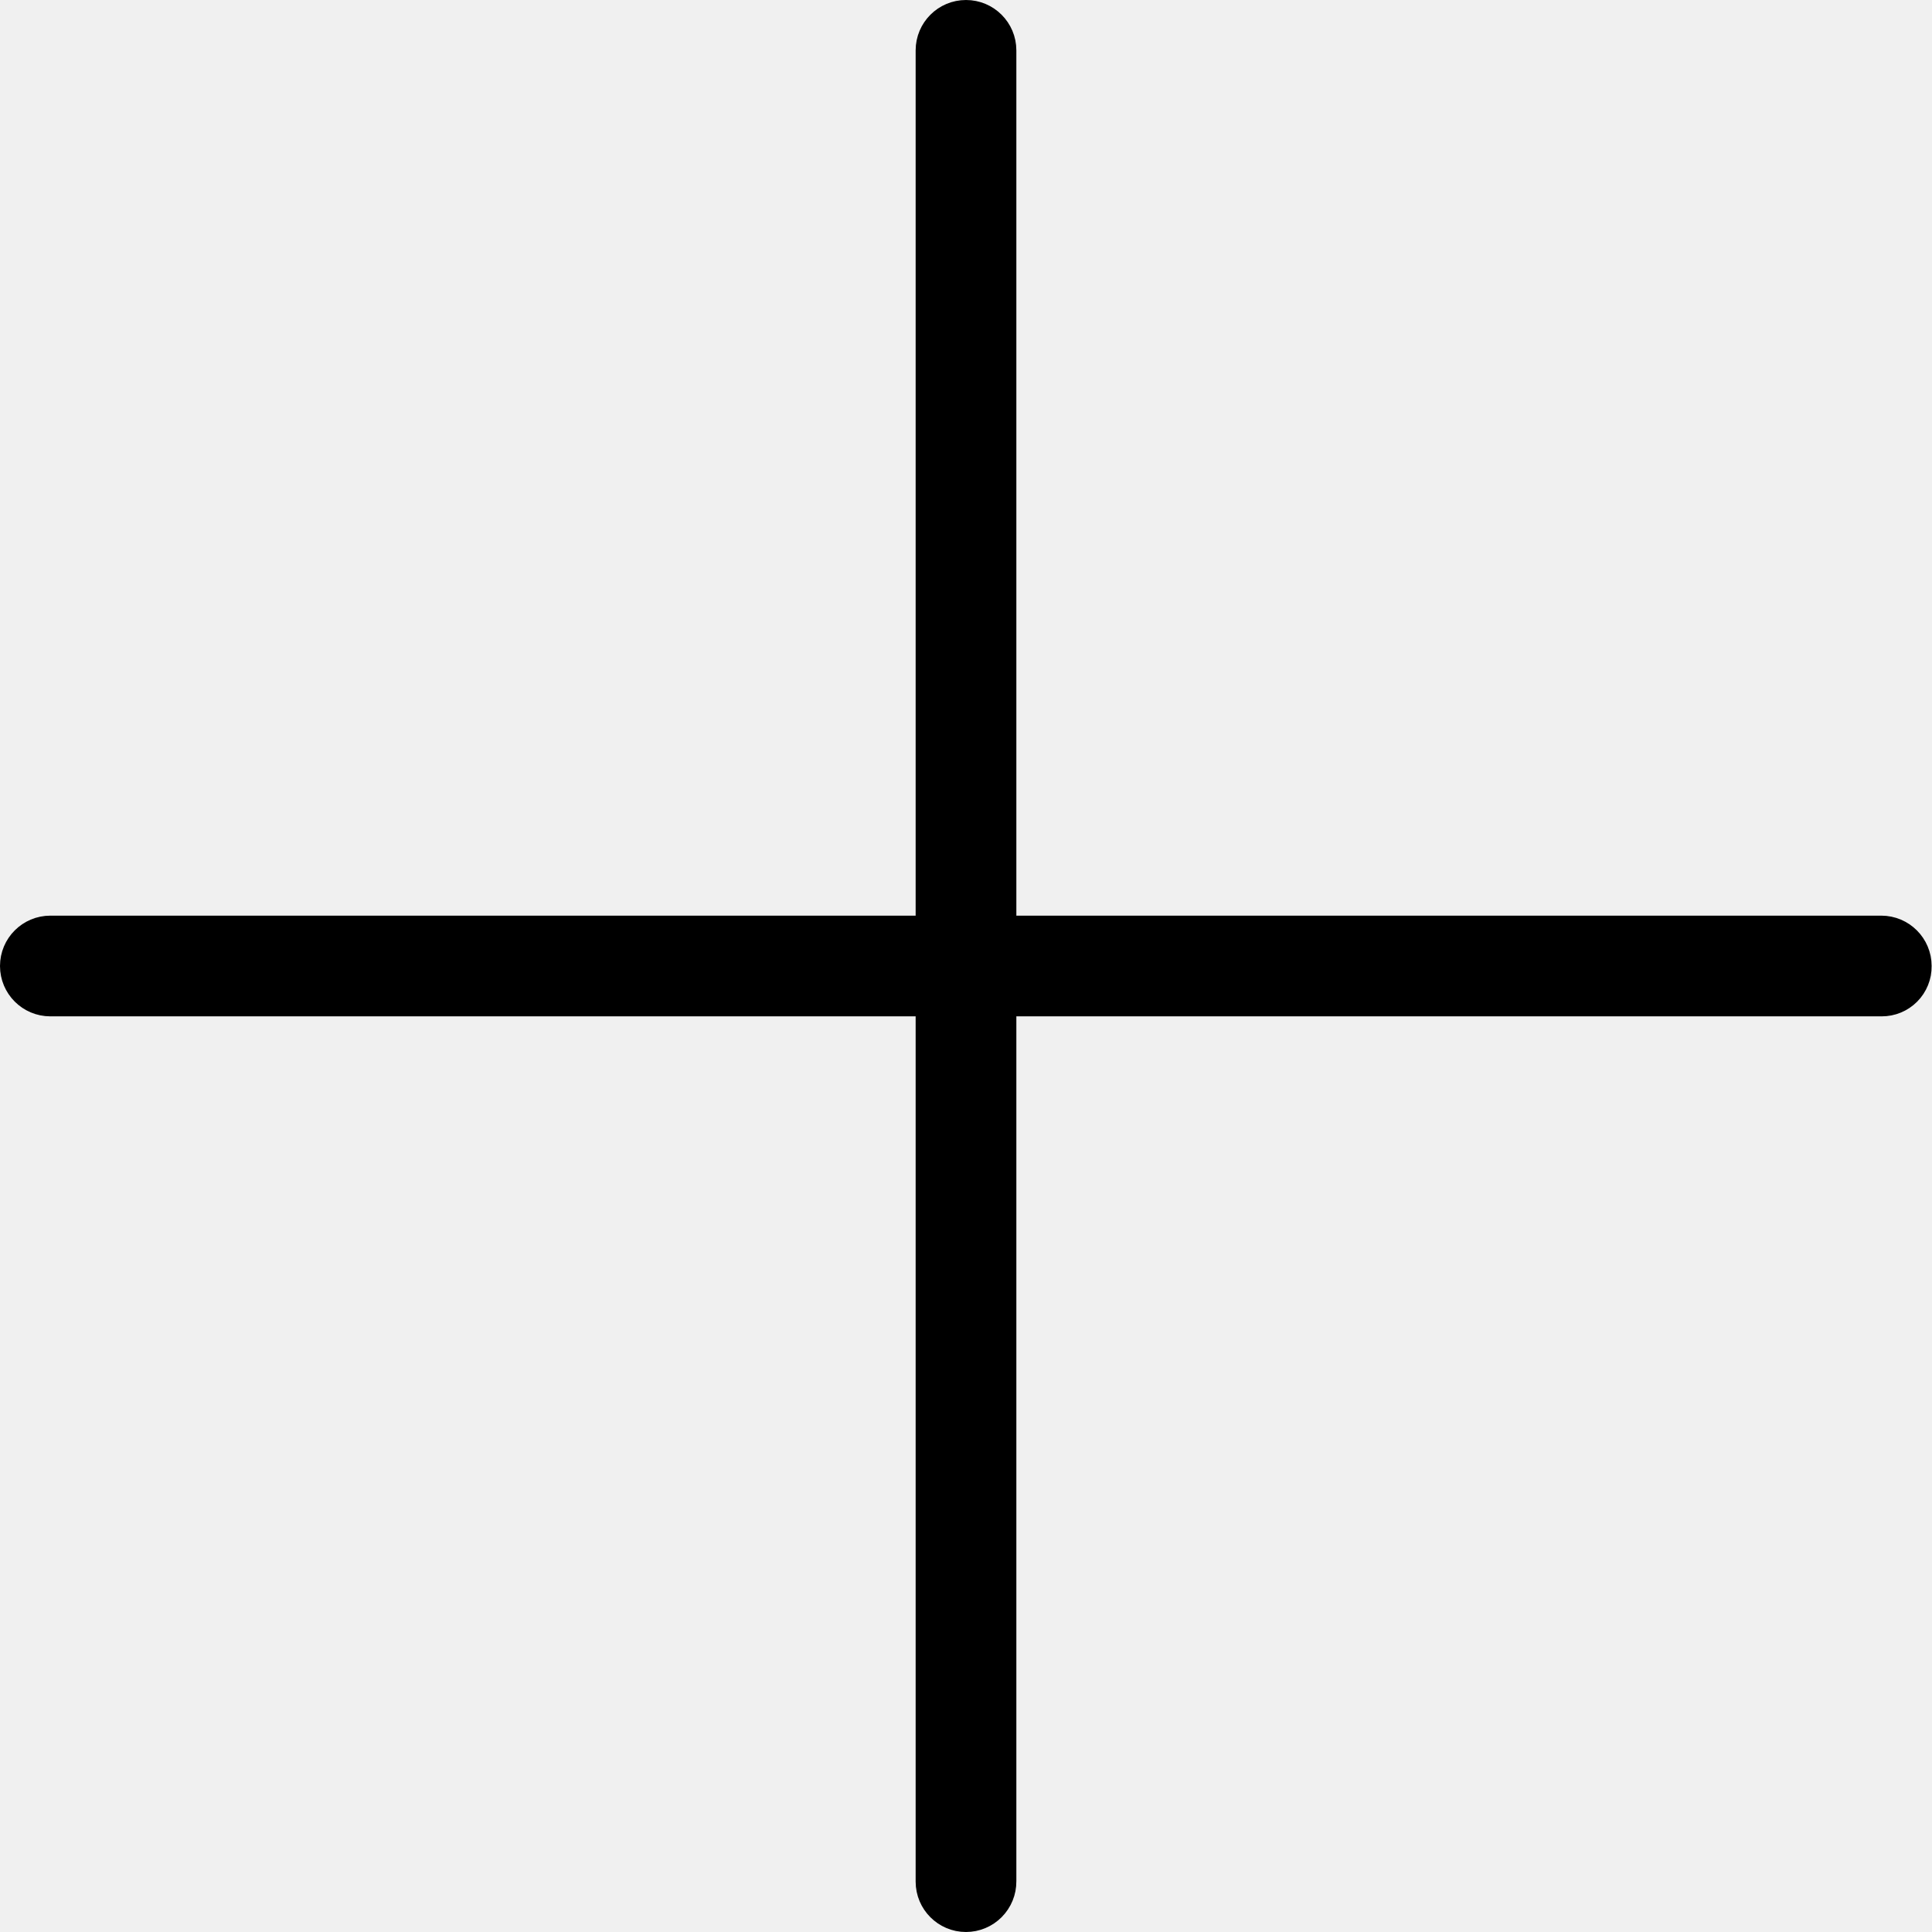
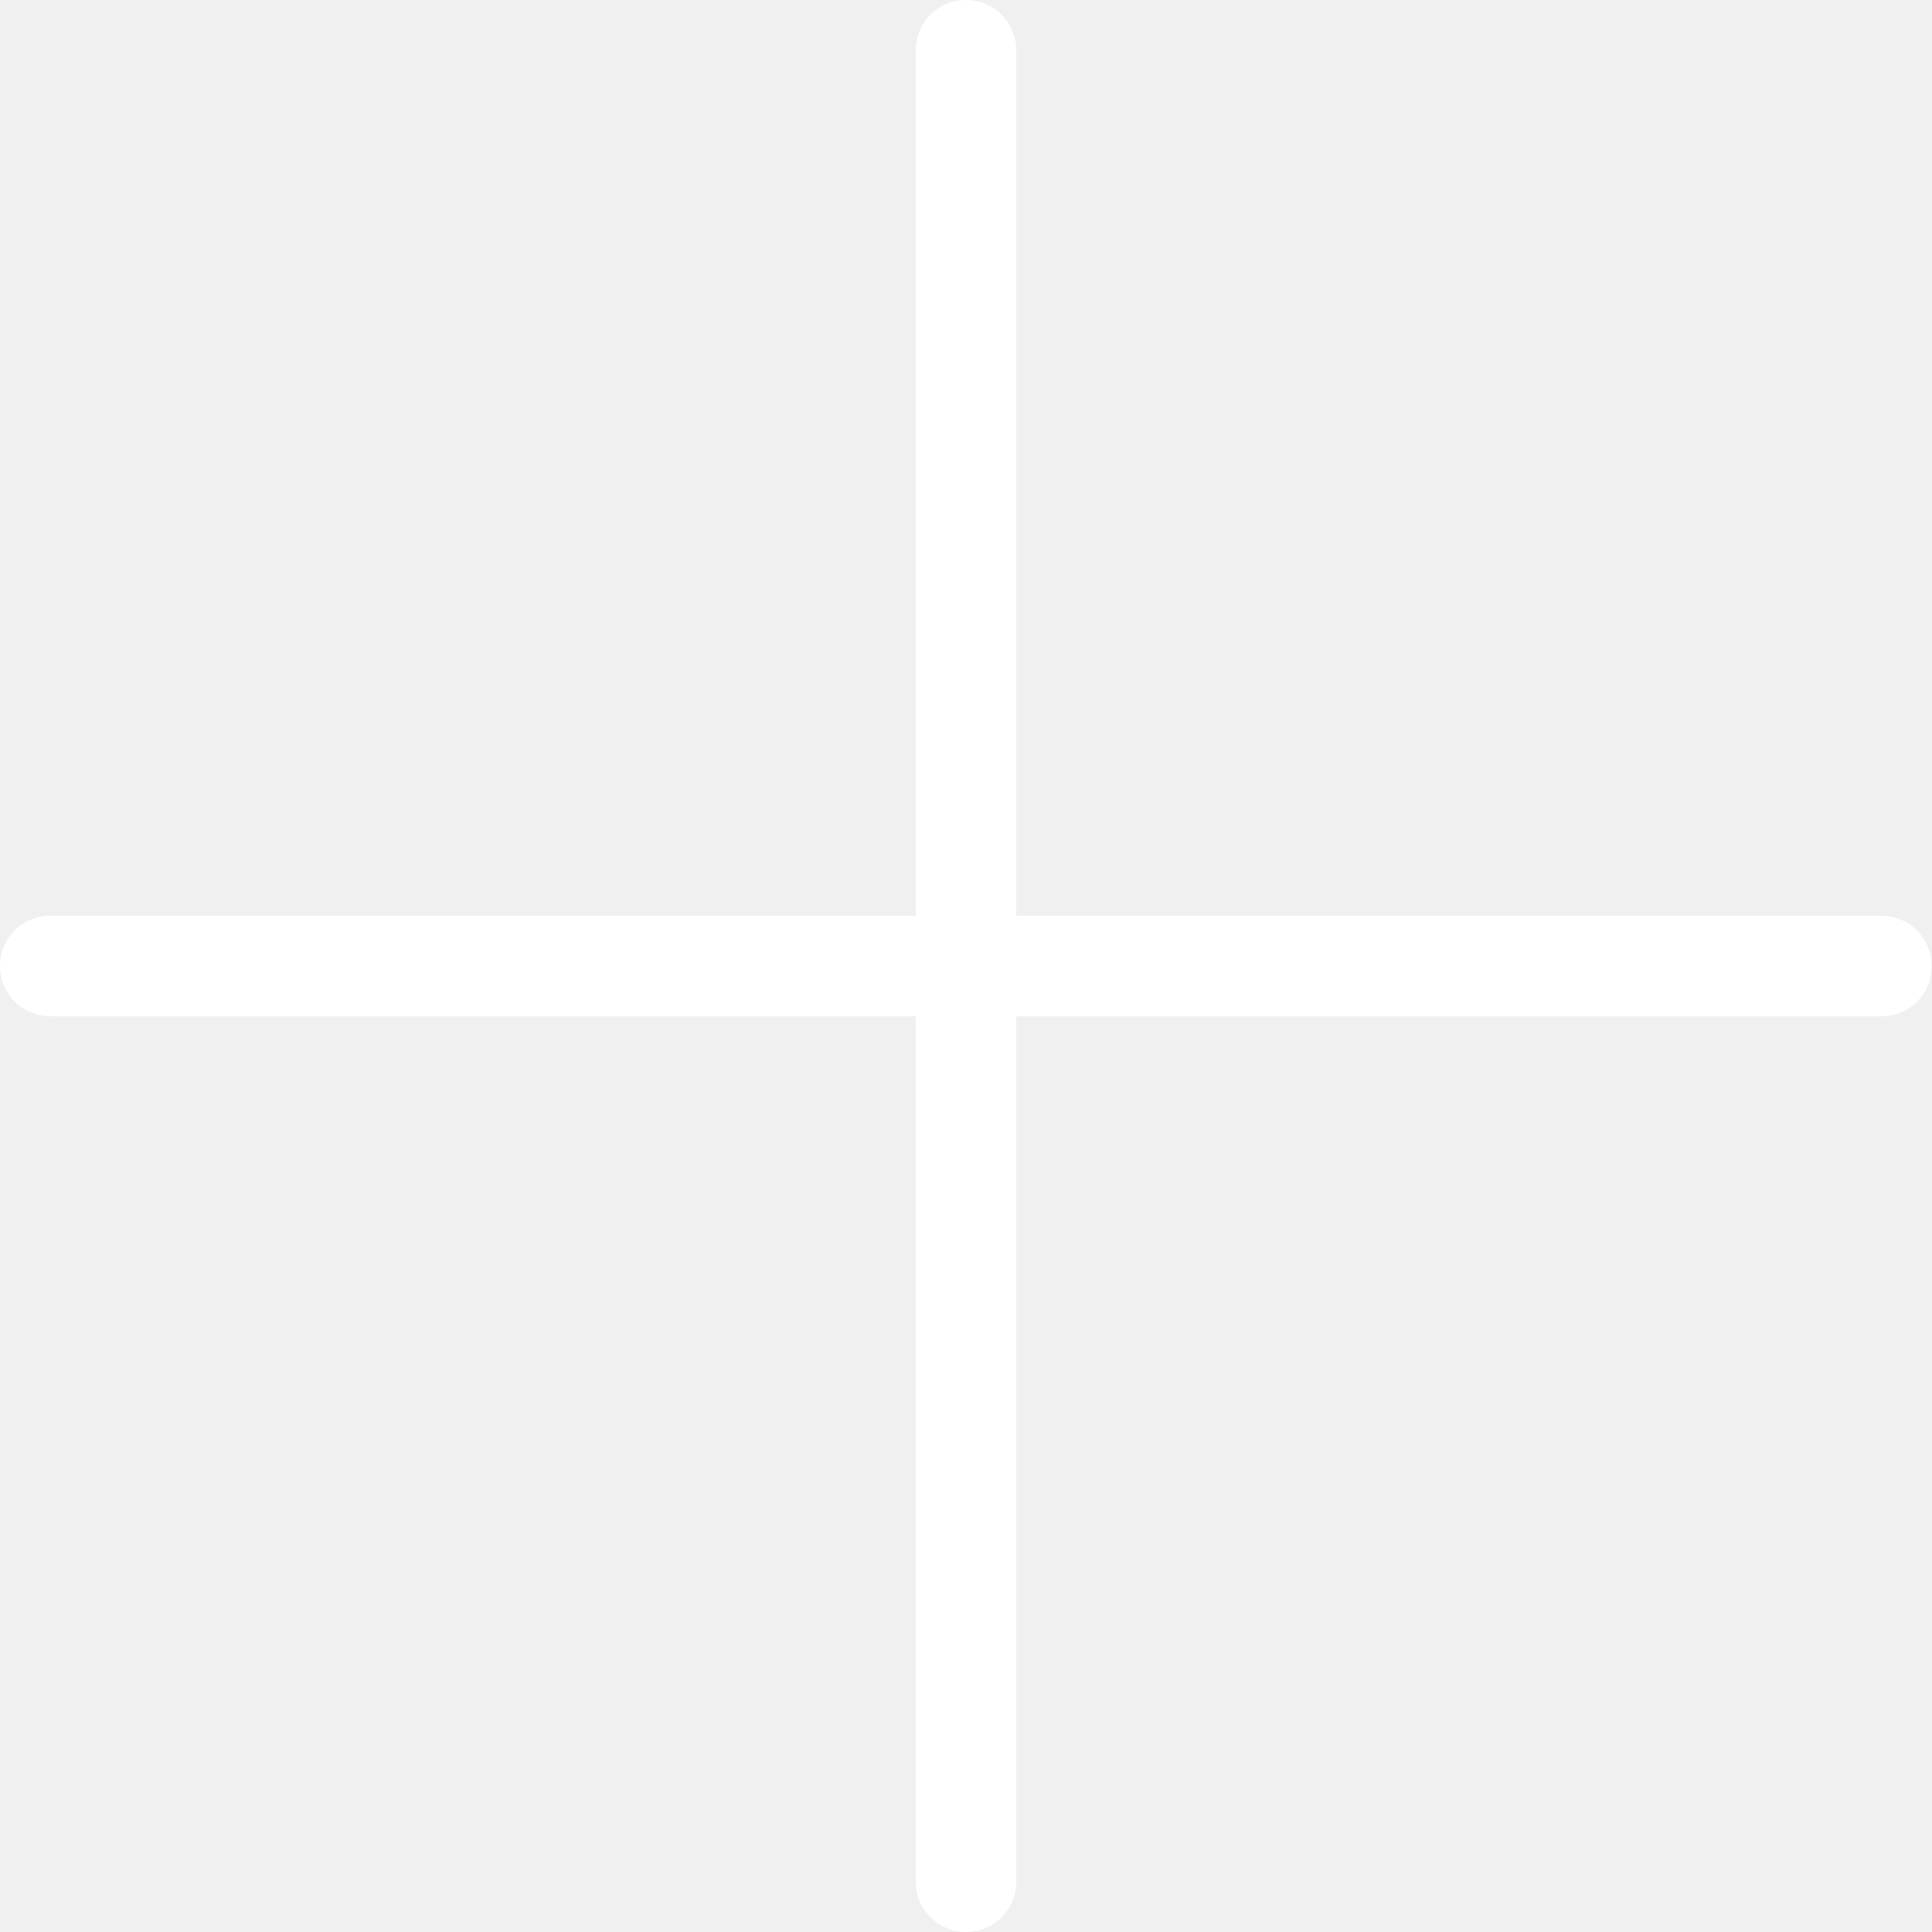
<svg xmlns="http://www.w3.org/2000/svg" viewBox="0 0 517.9 518">
  <defs>
-     <style>.a{stroke:#000;stroke-miterlimit:10;stroke-width:6px;}</style>
+     <style>.a{fill:#fff;stroke:#fff;stroke-miterlimit:10;stroke-width:6px;}</style>
  </defs>
-   <path class="a" d="M504.5,269.5H13.5a10.5,10.5,0,0,1,0-21H504.4A10.5,10.5,0,0,1,514.9,259,10.35,10.35,0,0,1,504.5,269.5Z" />
-   <path class="a" d="M259,515a10.5,10.5,0,0,1-10.5-10.5V13.5a10.5,10.5,0,0,1,21,0V504.4A10.52,10.52,0,0,1,259,515Z" />
+   <path class="a" d="M504.5,269.5H13.5a10.5,10.5,0,0,1,0-21H504.4A10.5,10.5,0,0,1,514.9,259h0a10.35,10.35,0,0,1-10.2,10.5Z" />
+   <path class="a" d="M259,515a10.5,10.5,0,0,1-10.5-10.5h0V13.5a10.5,10.5,0,0,1,21,0V504.4A10.52,10.52,0,0,1,259.06,515Z" />
</svg>
